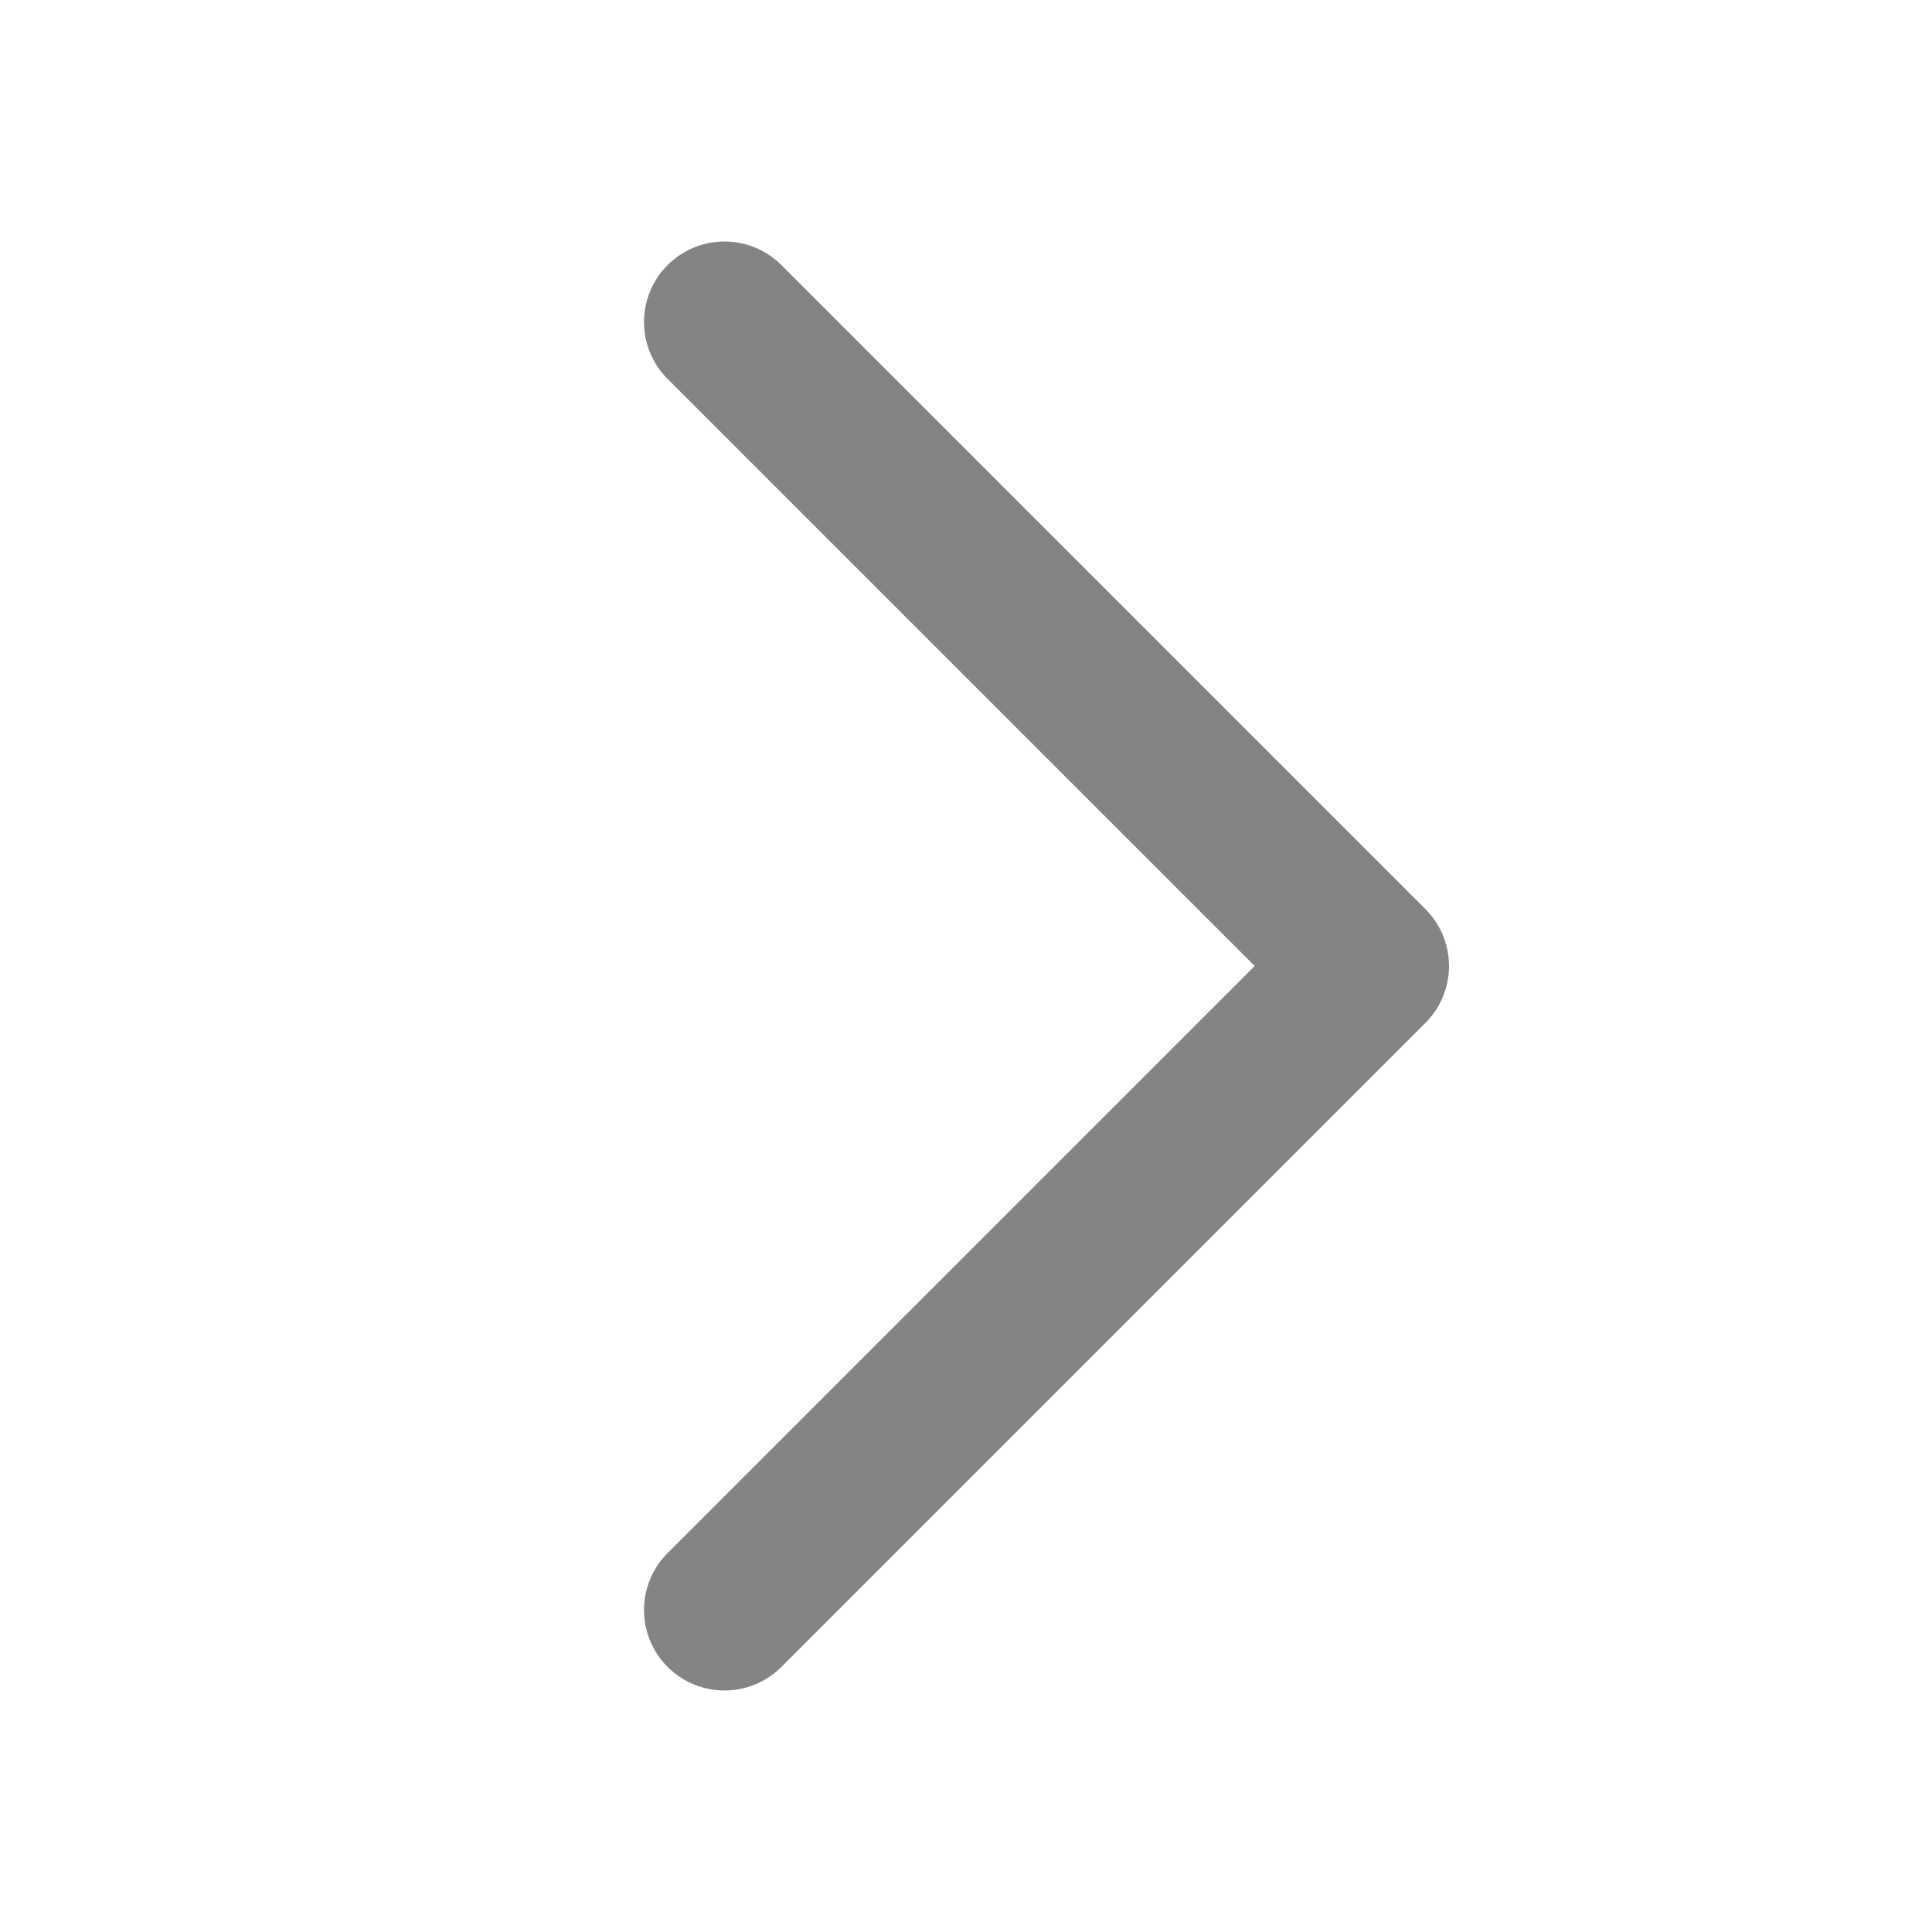
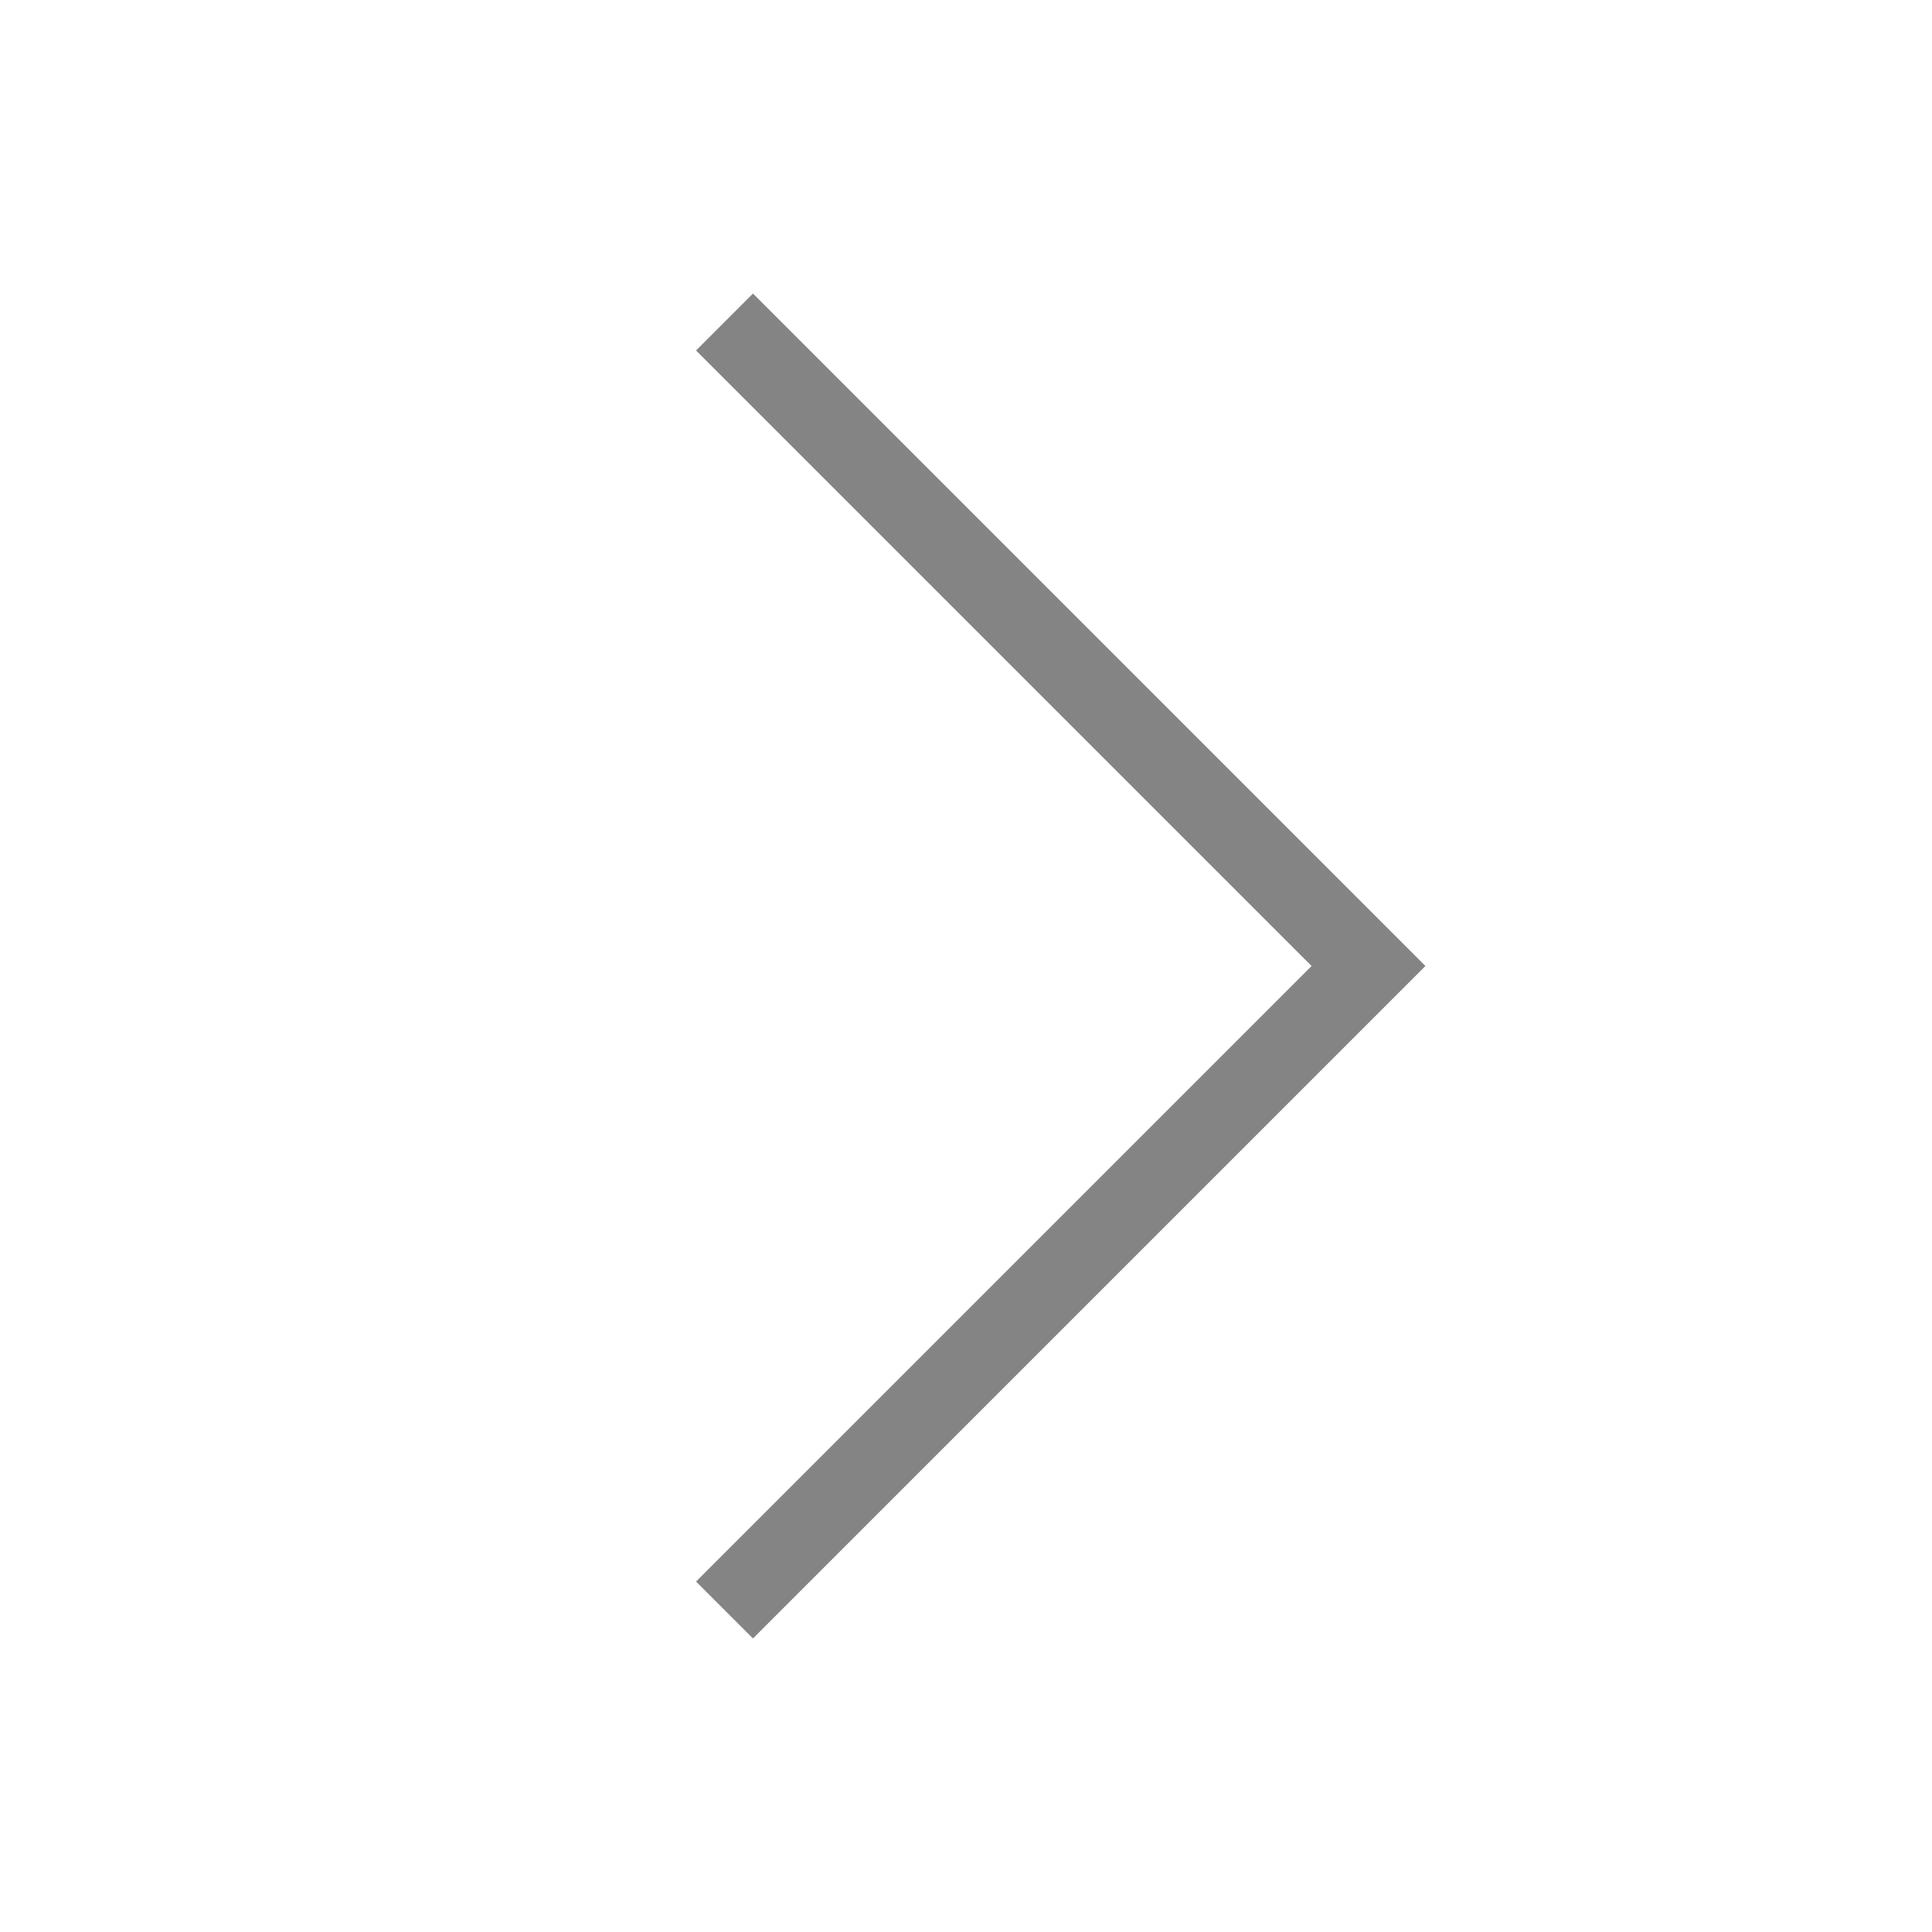
<svg xmlns="http://www.w3.org/2000/svg" width="24" height="24" viewBox="0 0 24 24" fill="none">
-   <path d="M9 4L17 12L9 20" stroke="#848484" stroke-width="2" stroke-linecap="round" stroke-linejoin="round" />
+   <path d="M9 4L17 12L9 20" stroke="#848484" strokeWidth="2" strokeLinecap="round" strokeLinejoin="round" />
</svg>
